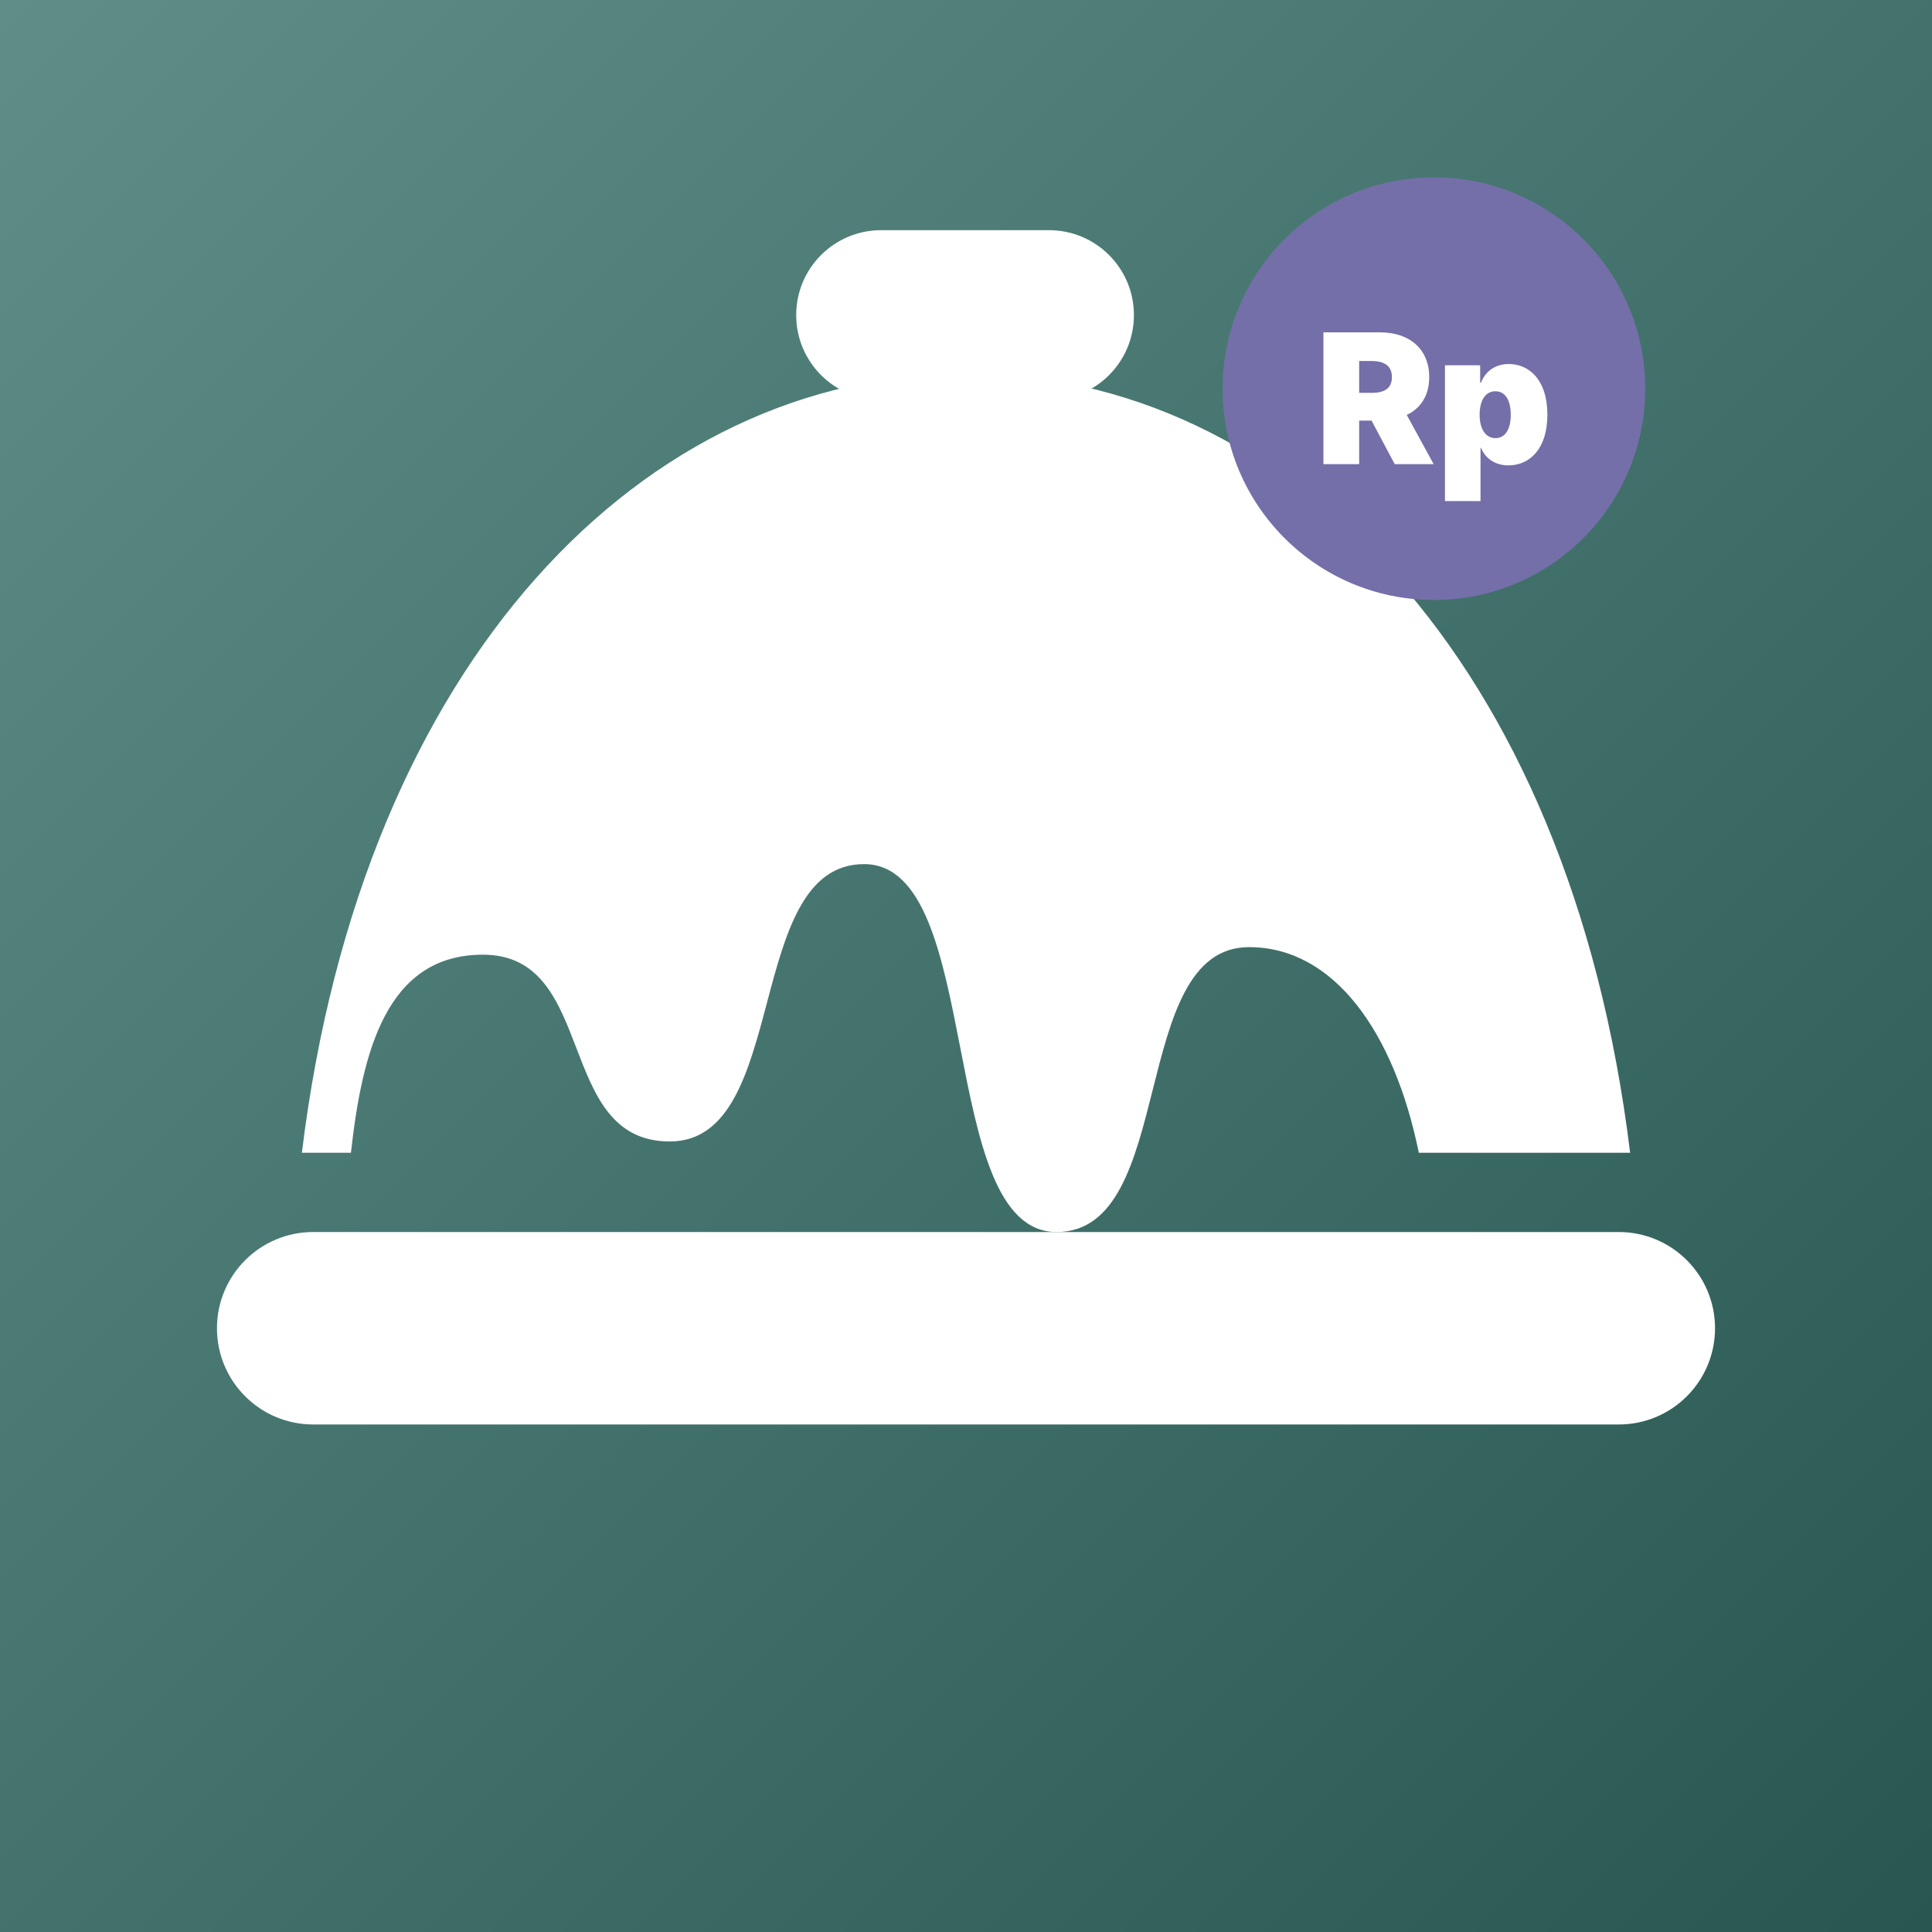
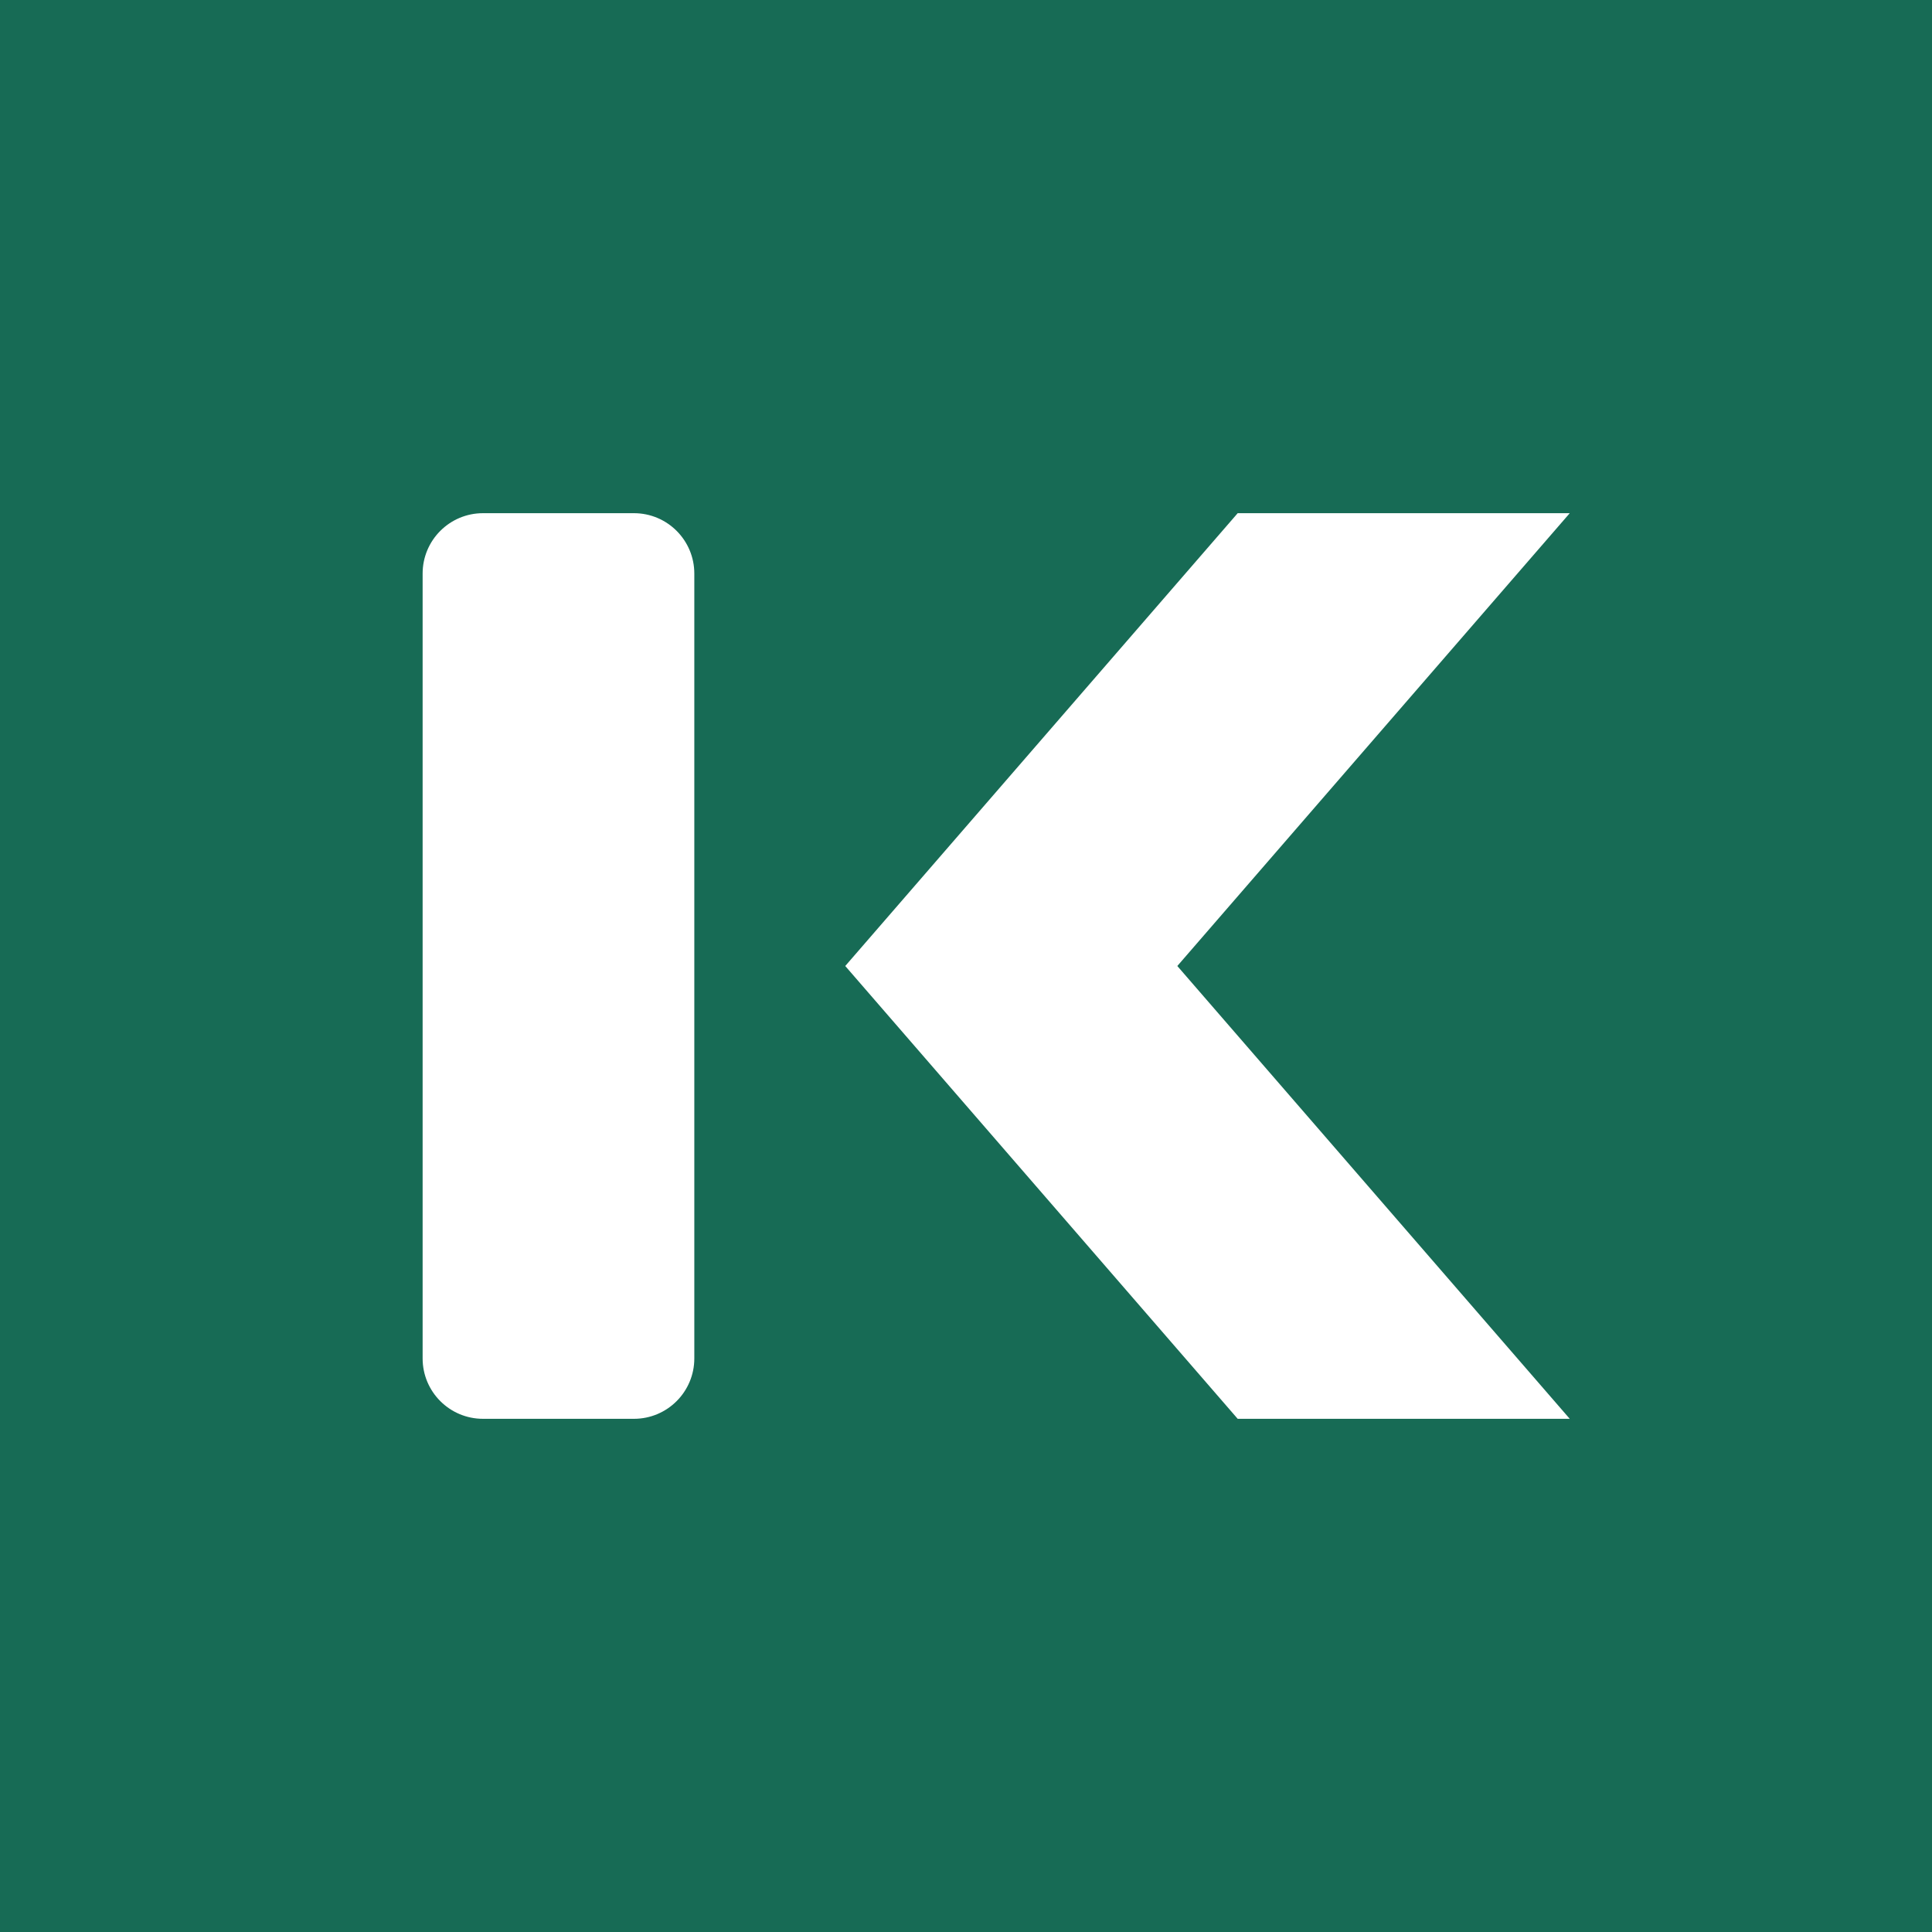
- <svg xmlns="http://www.w3.org/2000/svg" width="1024" height="1024" viewBox="0 0 1024 1024" fill="none">
-   <rect width="1024" height="1024" fill="url(#sajia-gradient)" />
-   <path d="M160 611C192 349 342 198 512 198C682 198 832 349 864 611H752C739 547 707 502 662 502C598 502 624 653 560 653C496 653 522 458 458 458C394 458 419 605 355 605C294 605 317 506 256 506C205 506 192 557 186 611H160Z" fill="white" />
-   <rect x="115" y="653" width="794" height="102" rx="51" fill="white" />
-   <rect x="422" y="122" width="179" height="90" rx="45" fill="white" />
-   <circle cx="760" cy="206" r="112" fill="#746FA8" />
-   <text x="760" y="246" text-anchor="middle" fill="white" font-family="Inter, Arial, sans-serif" font-size="96" font-weight="850">Rp</text>
-   <defs>
-     <linearGradient id="sajia-gradient" x1="0" y1="0" x2="1024" y2="1024" gradientUnits="userSpaceOnUse">
-       <stop stop-color="#5F8E89" />
-       <stop offset="1" stop-color="#285752" />
-     </linearGradient>
-   </defs>
+ <svg xmlns="http://www.w3.org/2000/svg" width="1024" height="1024" viewBox="0 0 64 64" fill="none">
+   <rect width="64" height="64" fill="#176B55" />
+   <rect x="14" y="17" width="9" height="30" rx="2" fill="#fff" />
+   <path d="M28 32L41 17H52L39 32L52 47H41Z" fill="#fff" />
</svg>
